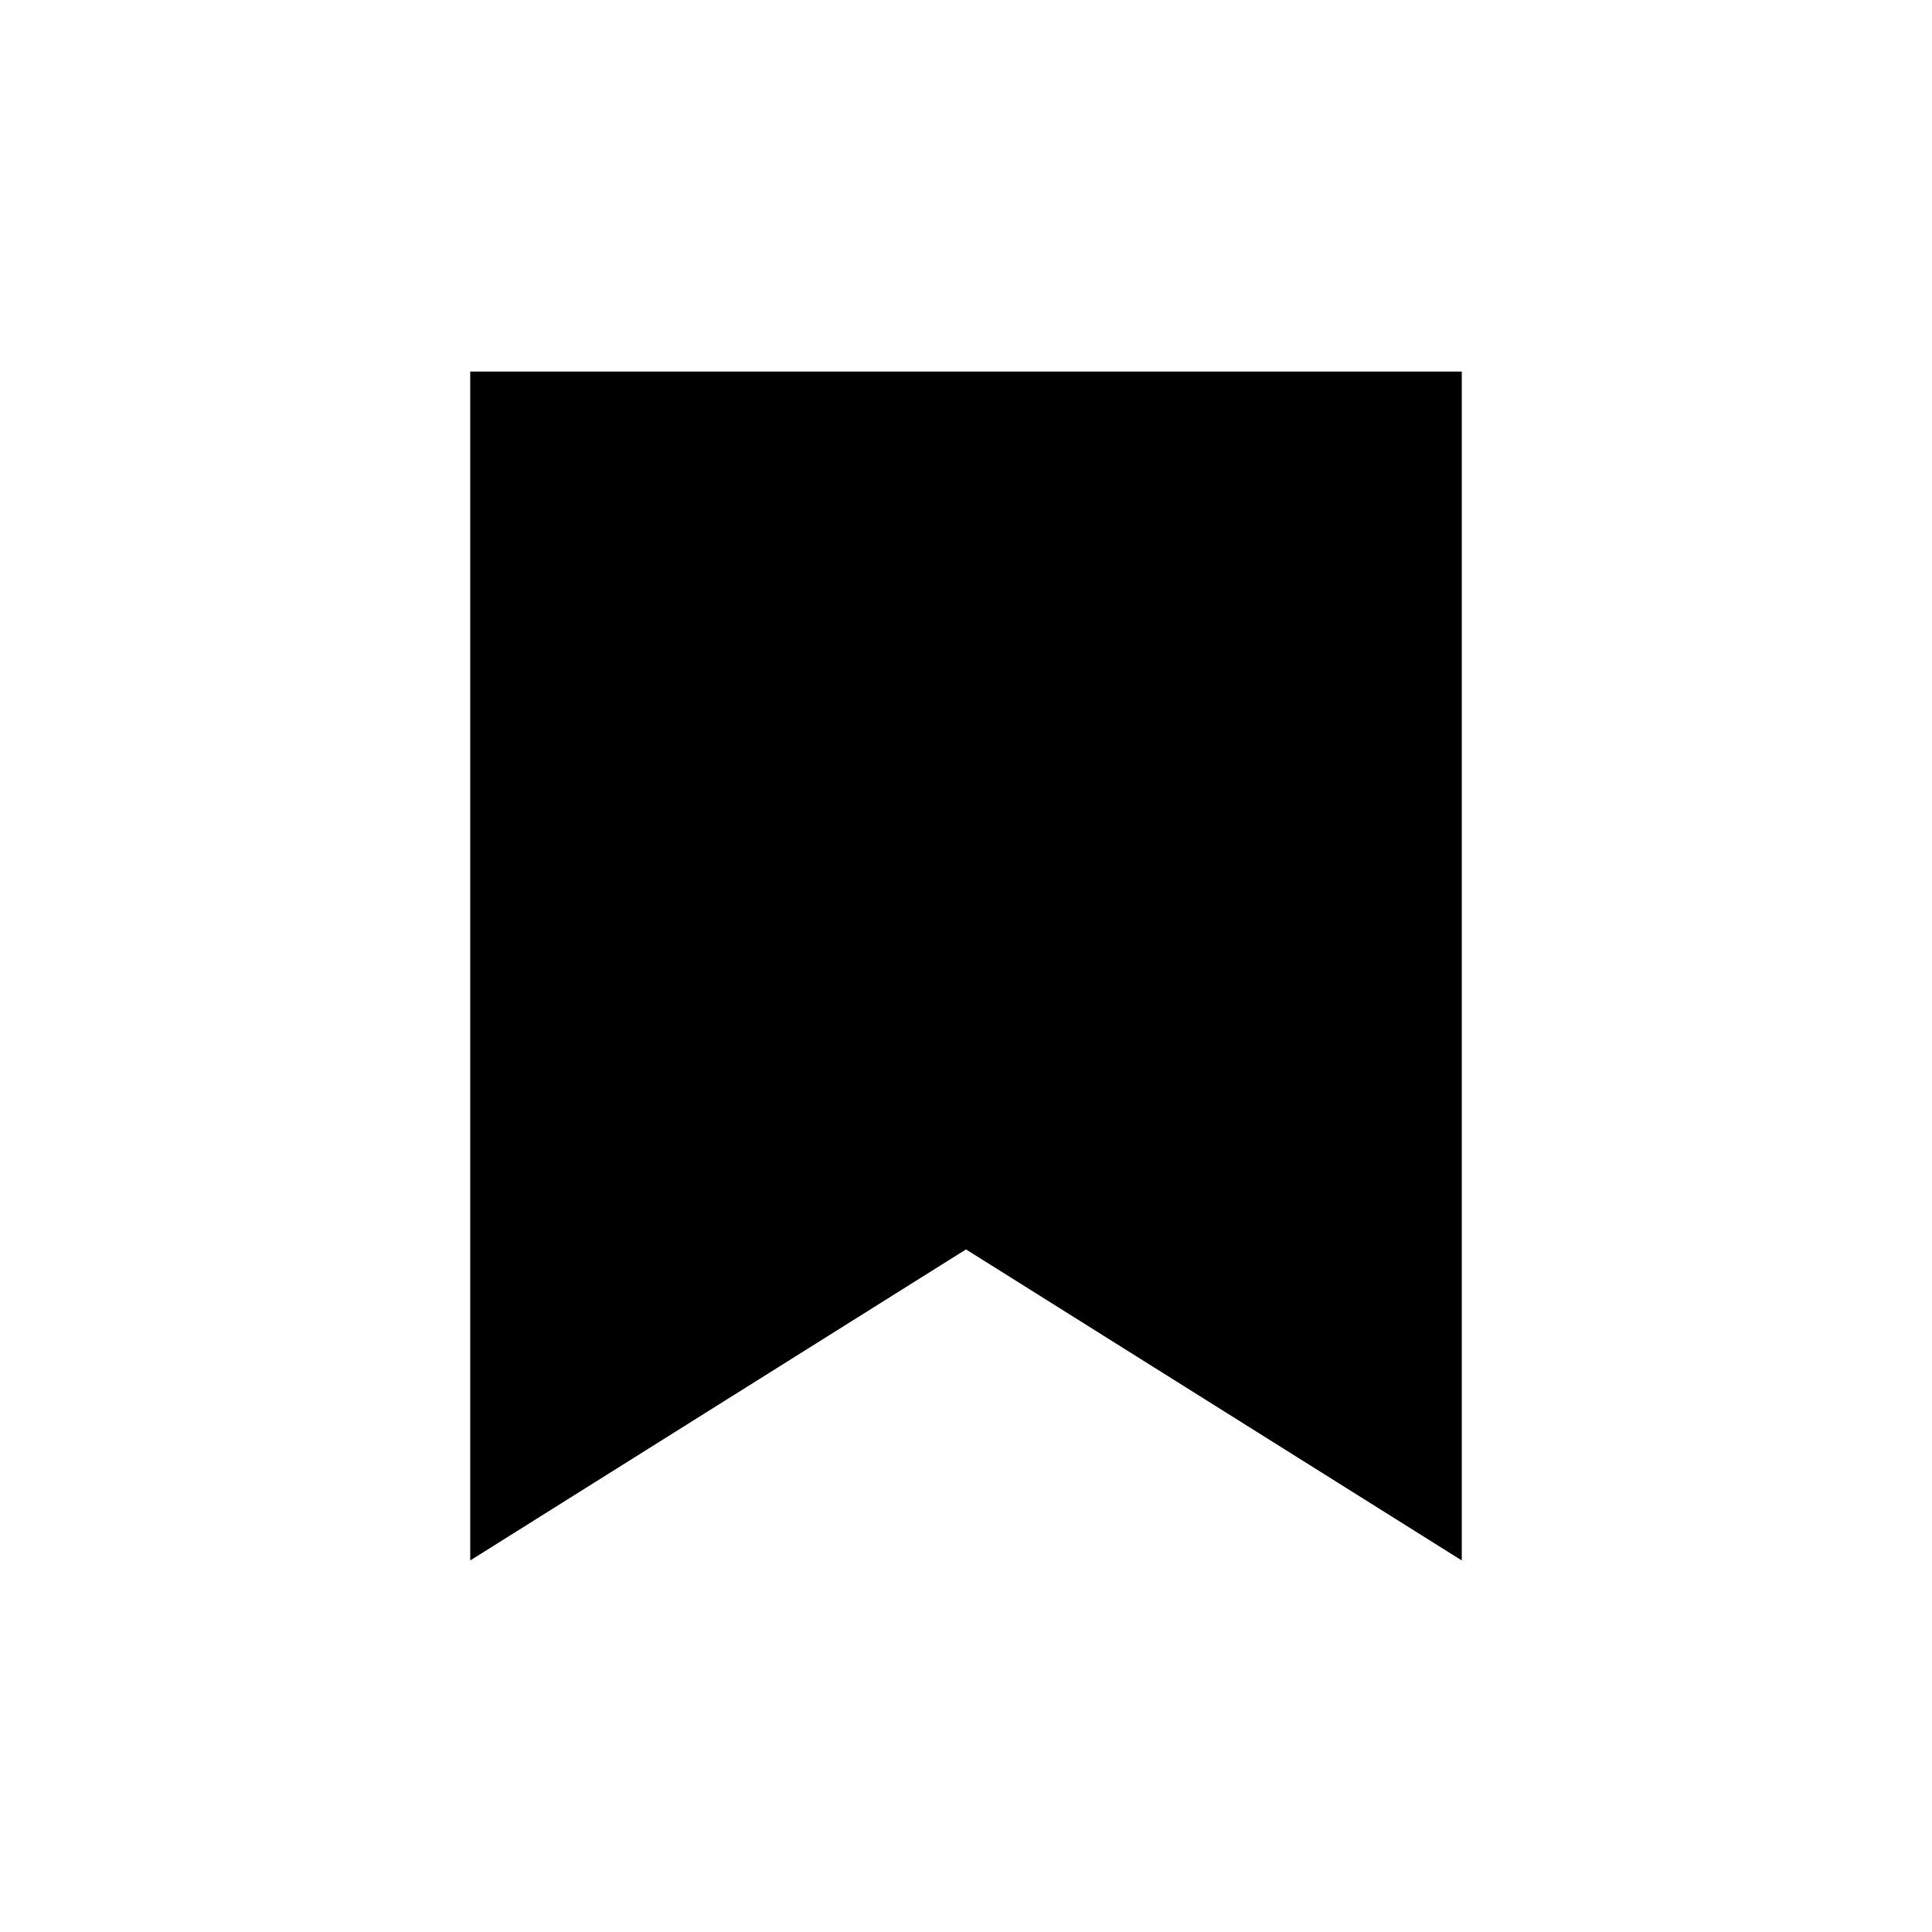
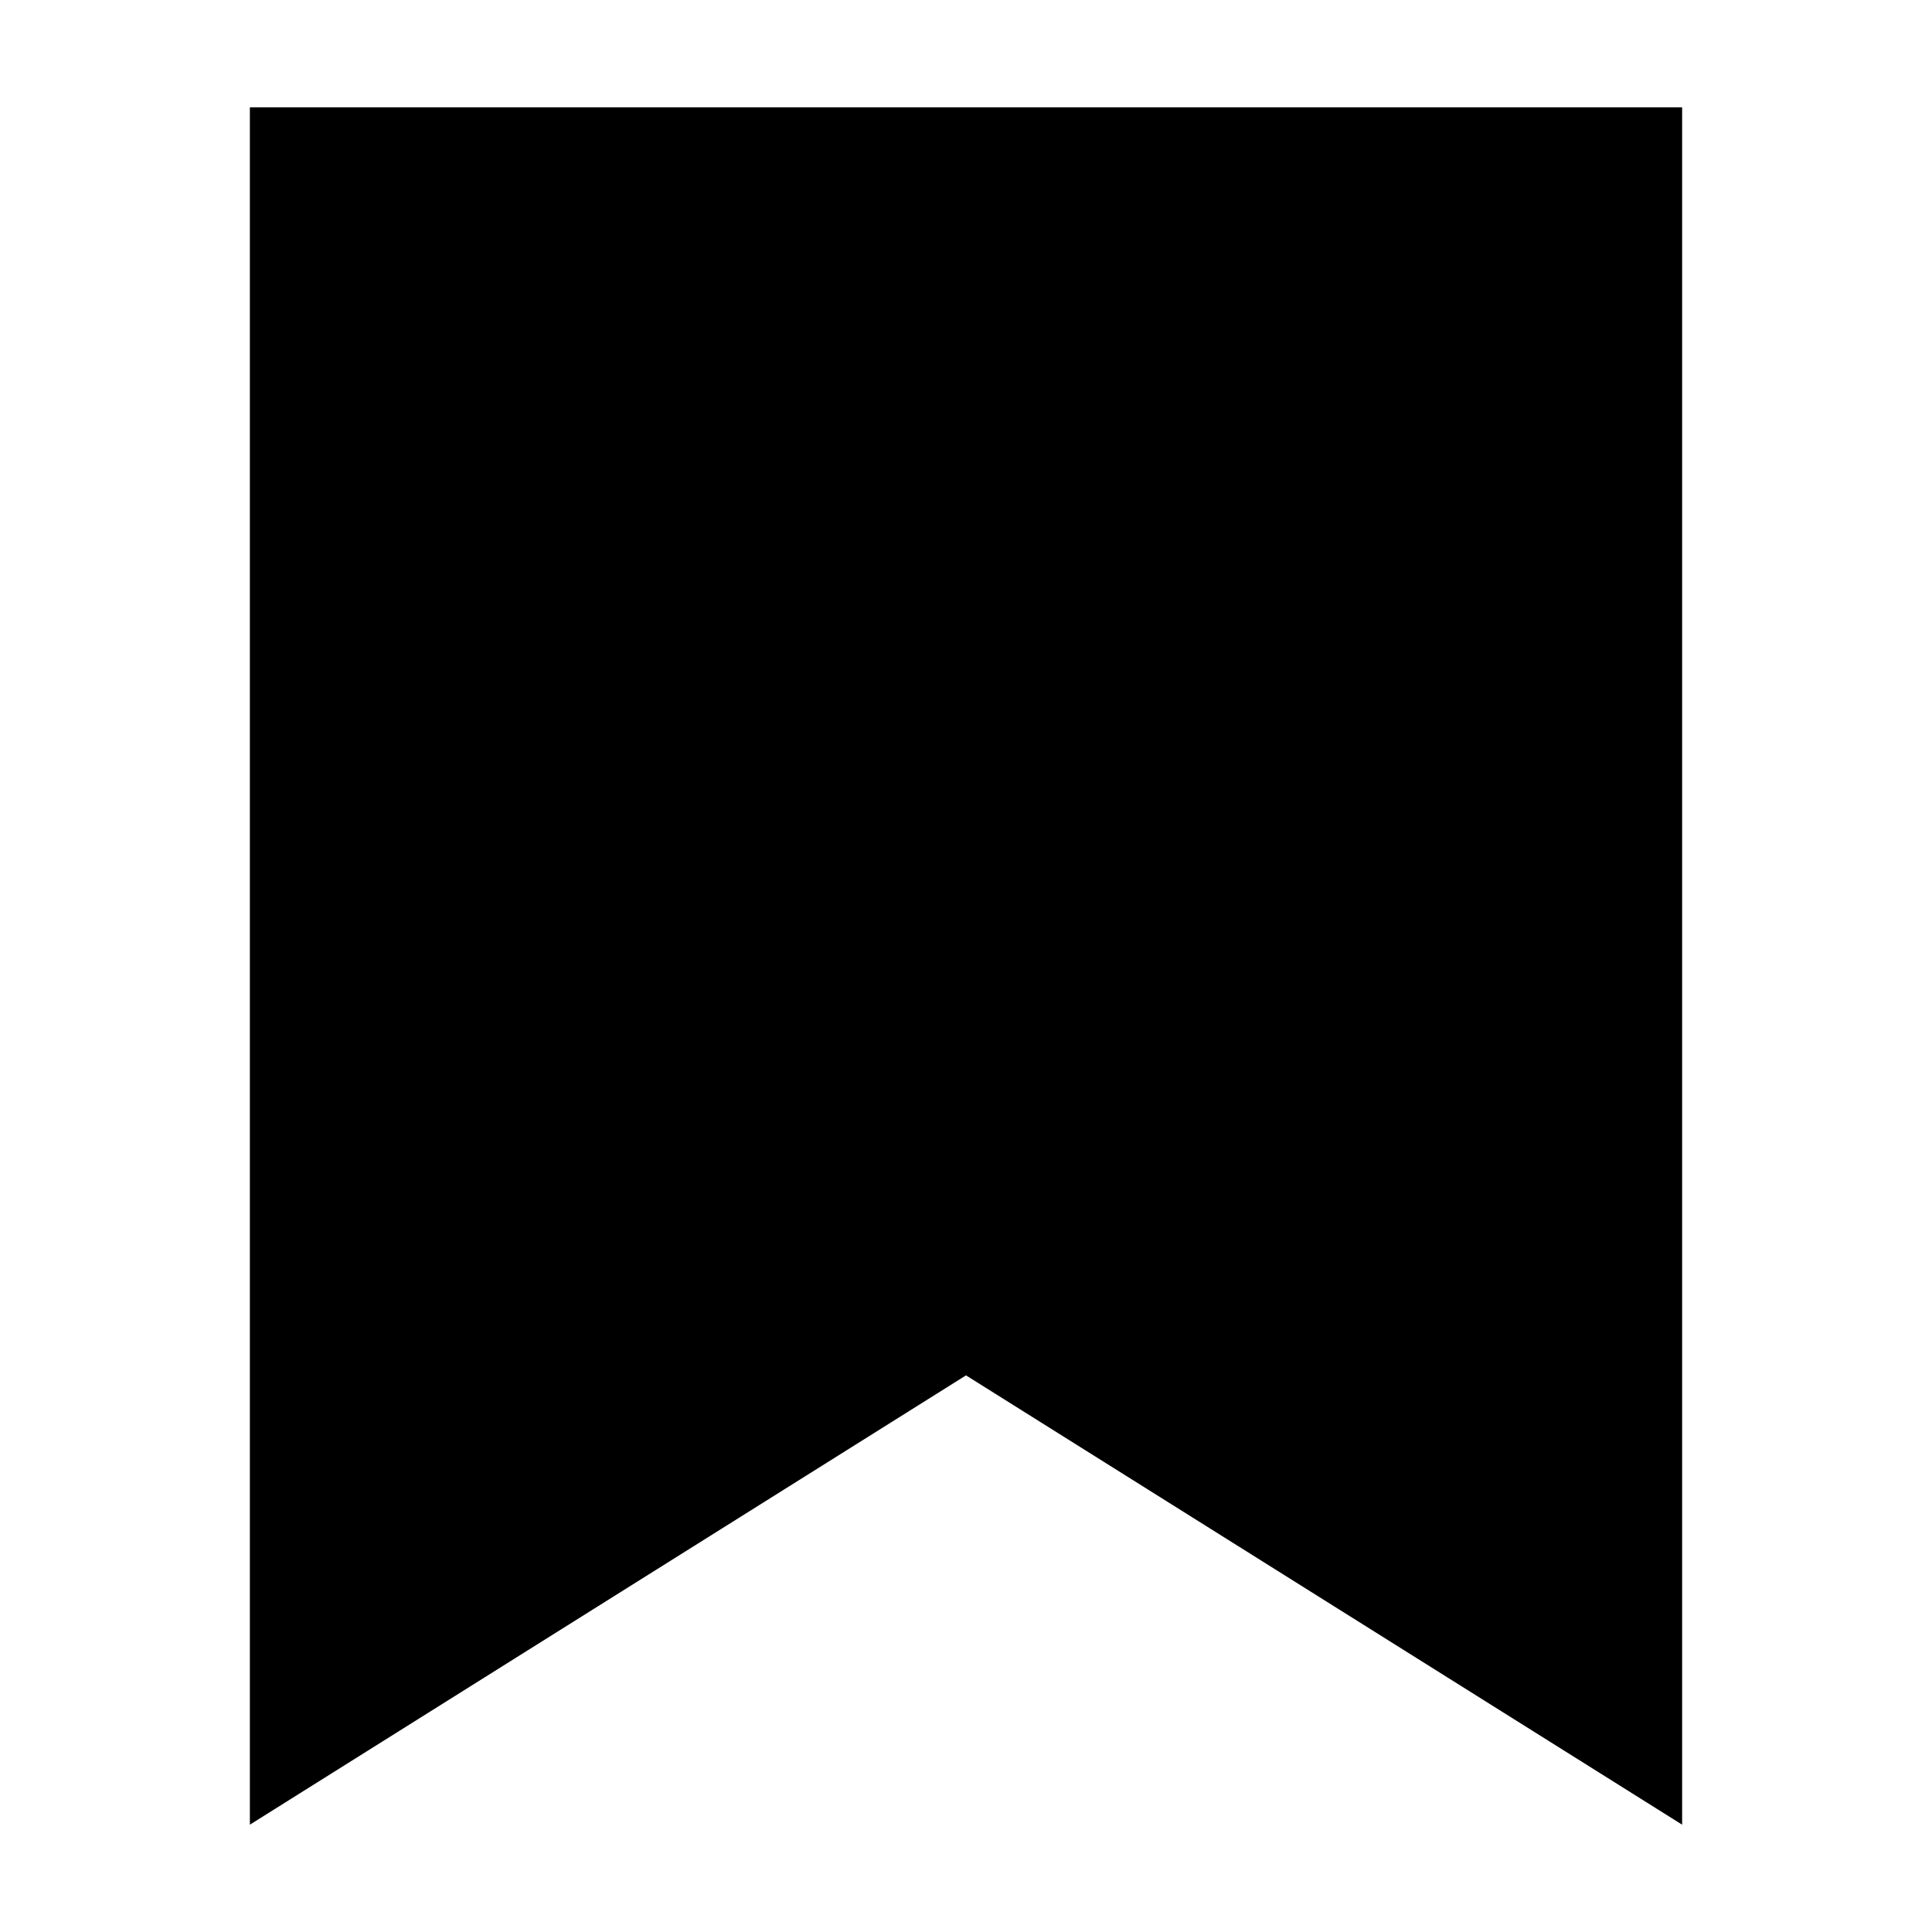
- <svg xmlns="http://www.w3.org/2000/svg" width="16px" height="16px" viewBox="1.5 1.5 13 13" version="1.1">
+ <svg xmlns="http://www.w3.org/2000/svg" width="16px" height="16px" viewBox="3.5 3.5 9 9" version="1.1">
  <g id="type-icon-projection" stroke="none" stroke-width="1" fill="none" fill-rule="evenodd">
    <path d="M11.336,4 L11.336,12 L8,9.907 L4.664,12 L4.664,4 L11.336,4 Z" id="Rectangle" fill="currentColor" class="primaryfill" fill-rule="nonzero" />
  </g>
</svg>
